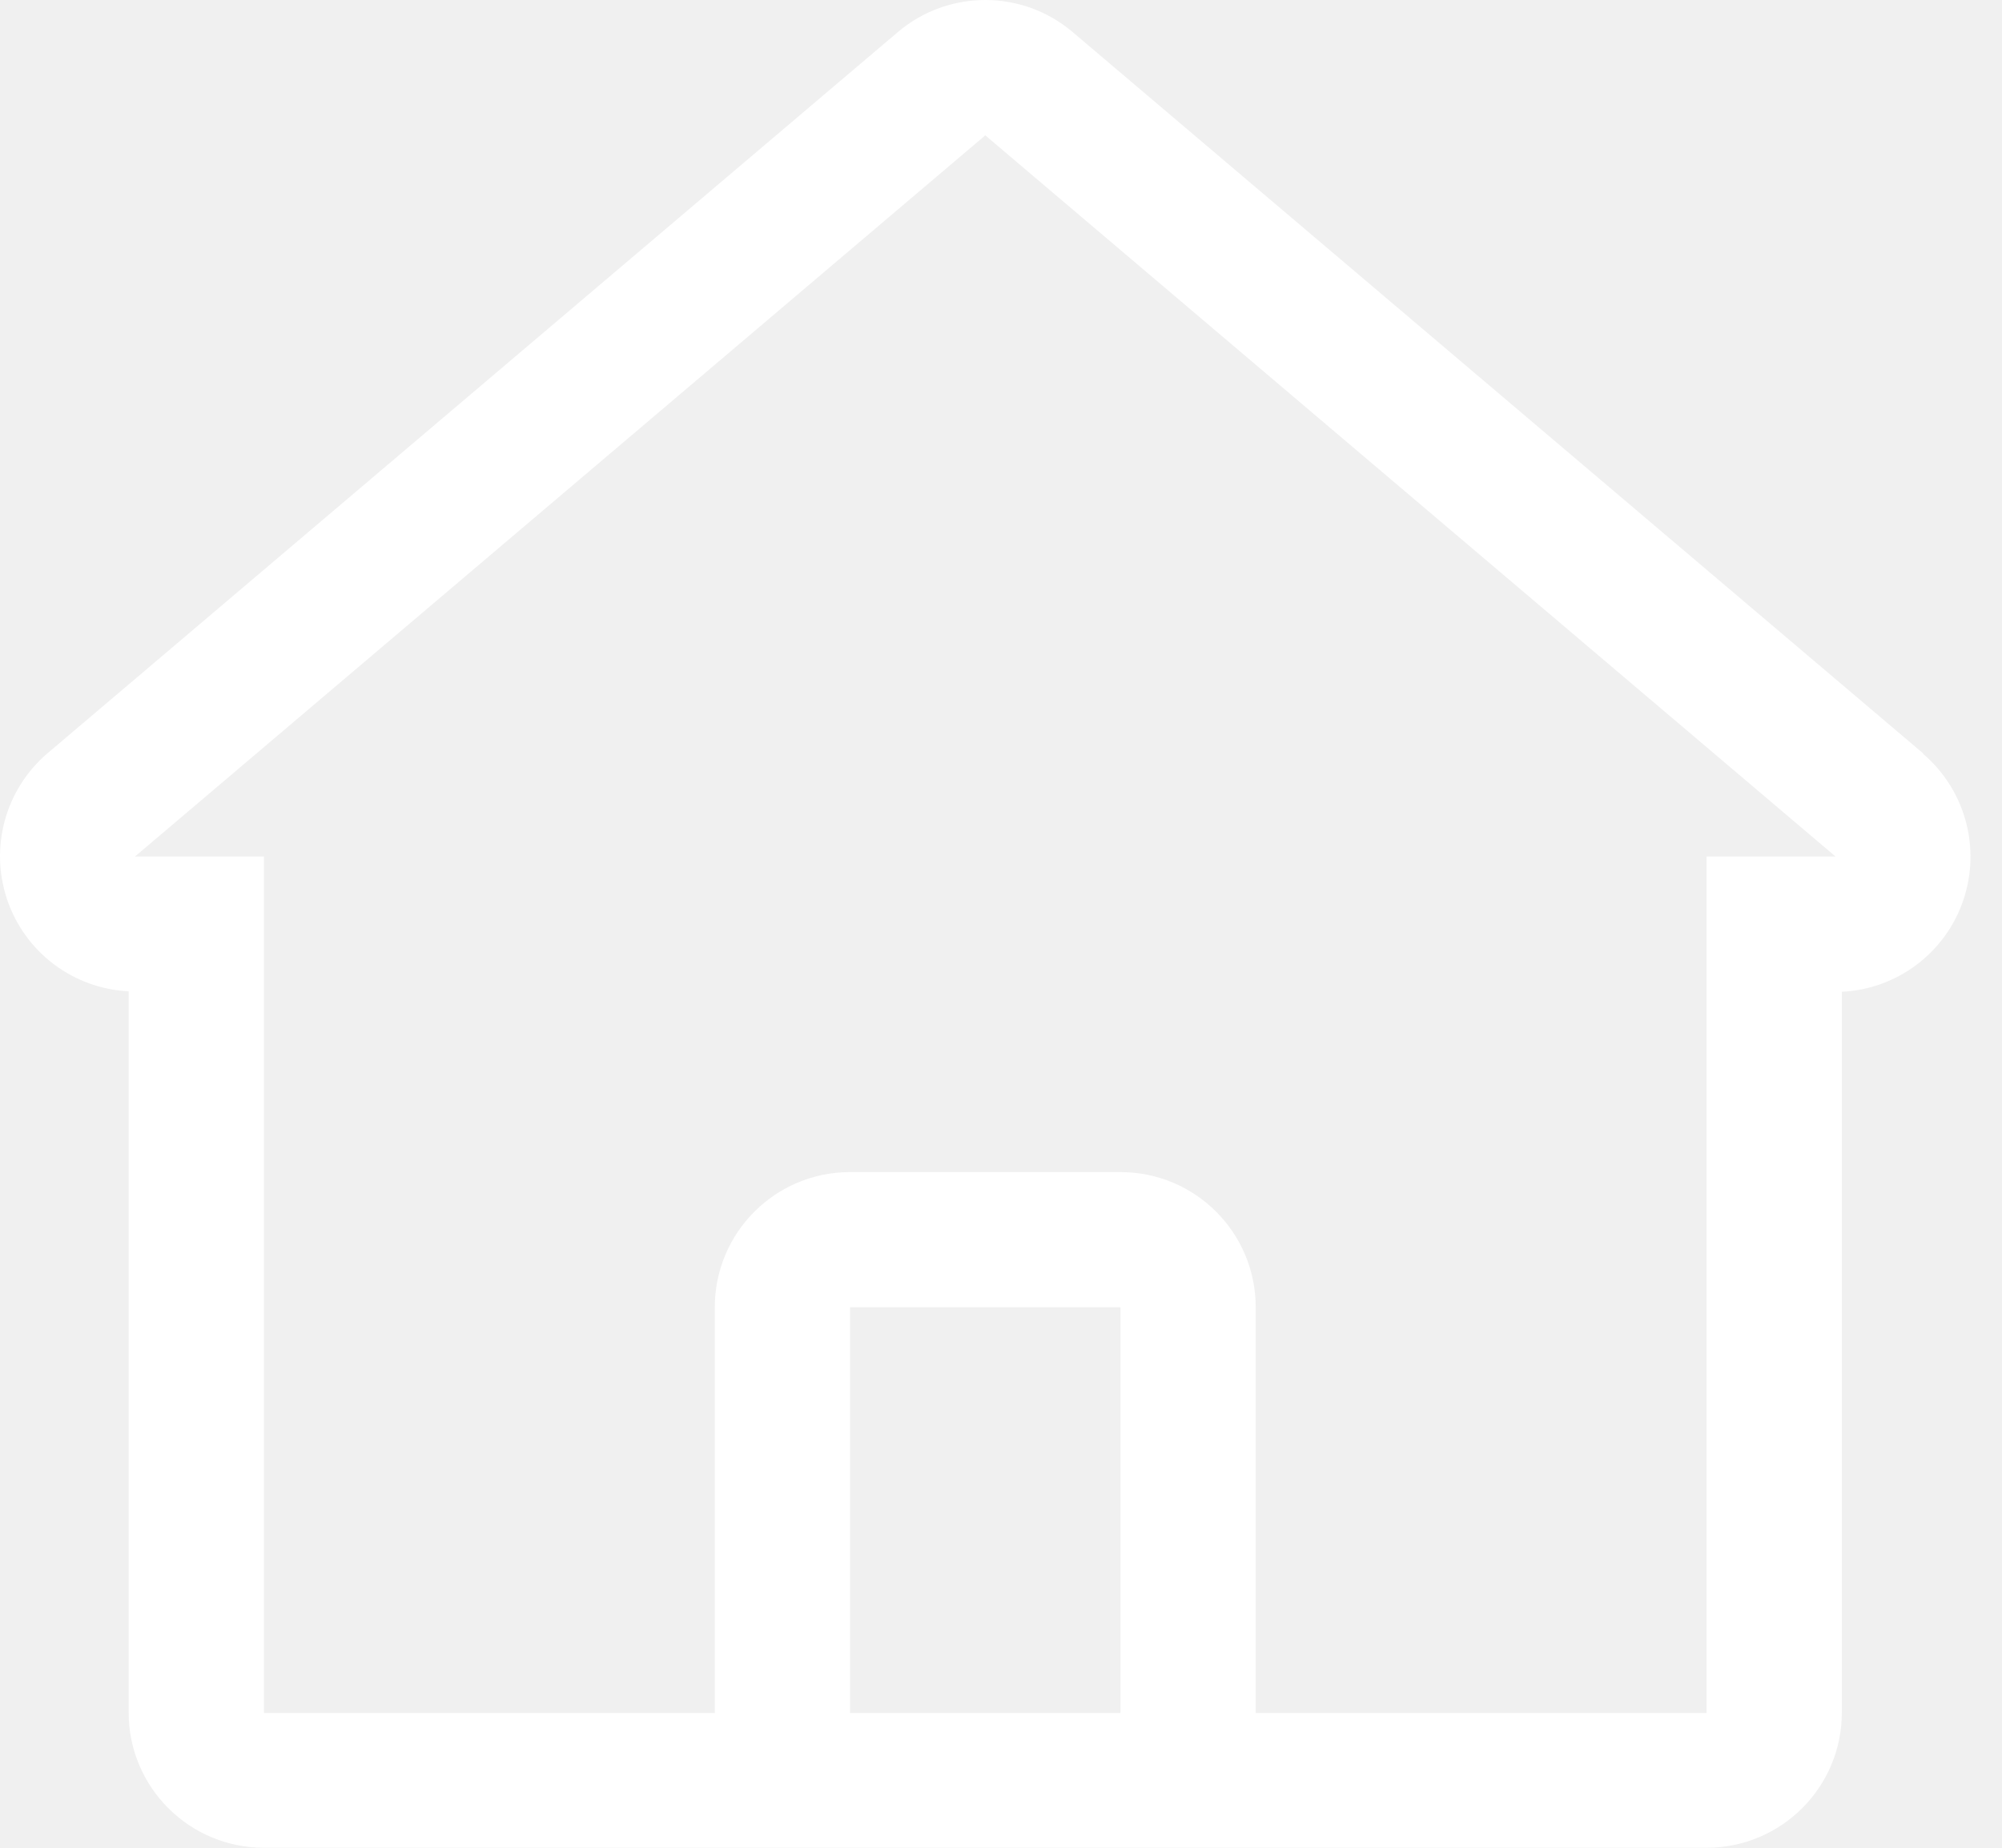
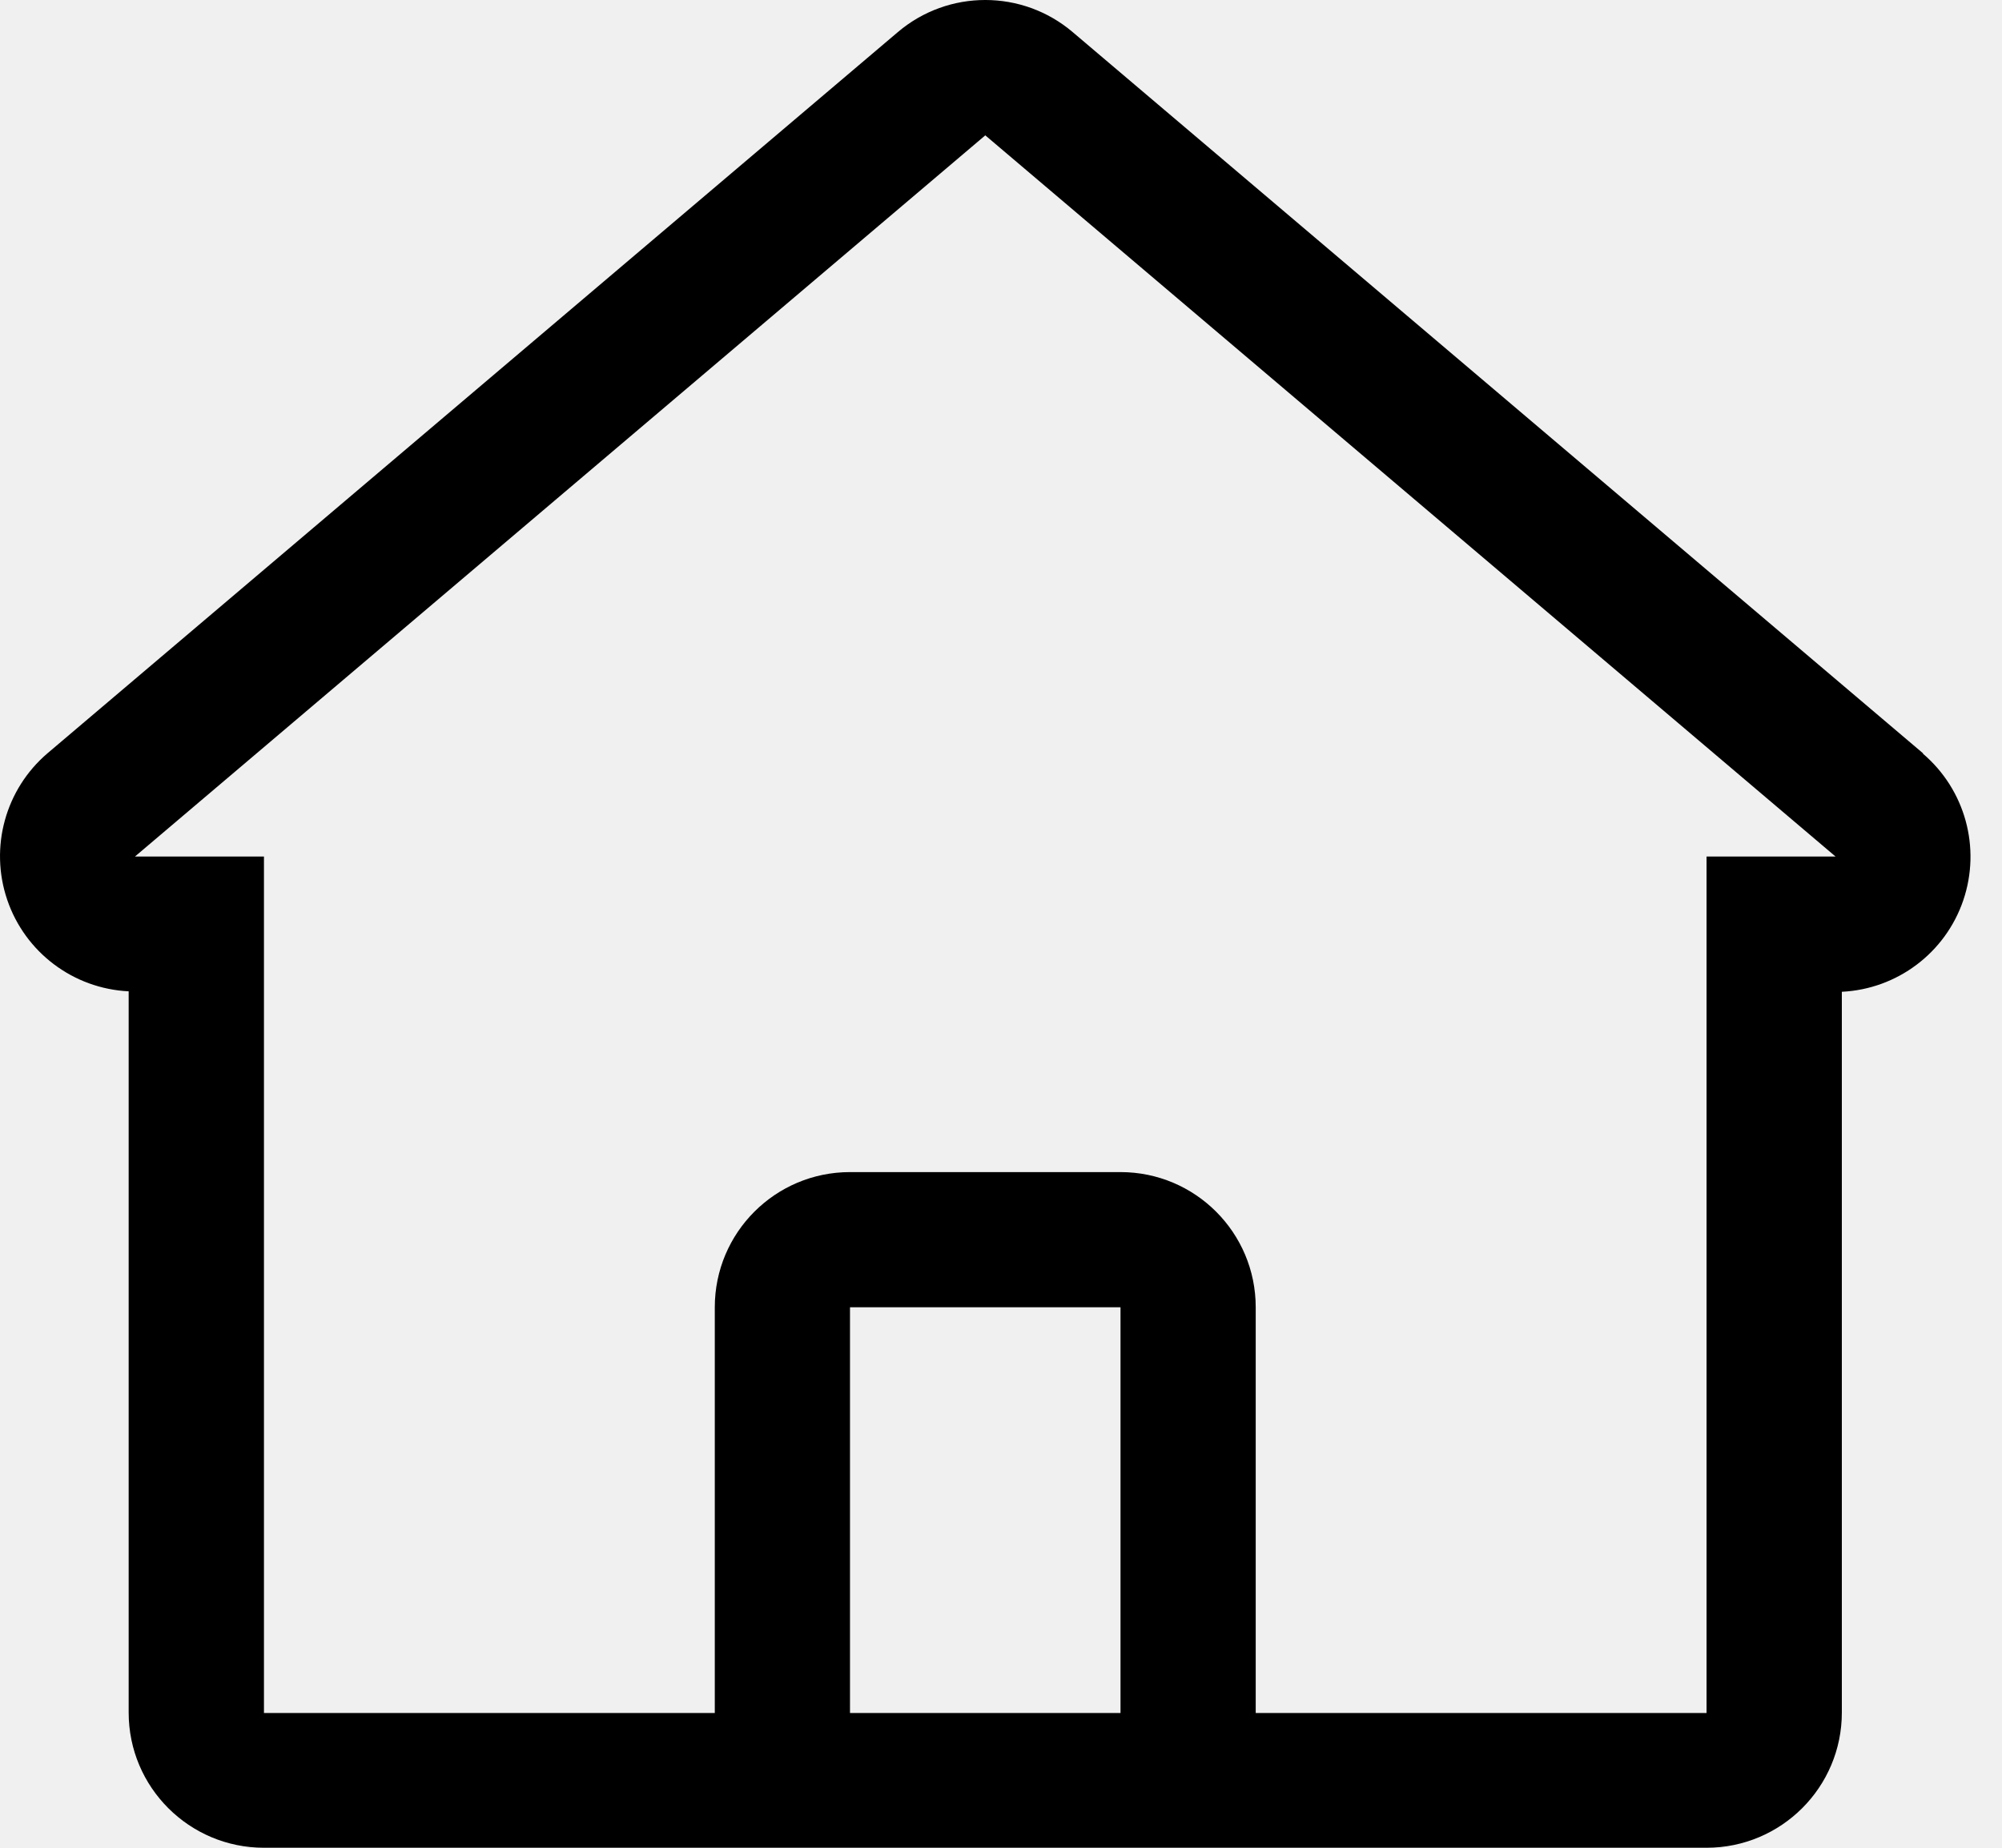
<svg xmlns="http://www.w3.org/2000/svg" width="26" height="24" viewBox="0 0 26 24" fill="none">
-   <path fill-rule="evenodd" clip-rule="evenodd" d="M24.974 9.784L13.931 0.417C13.276 -0.139 12.315 -0.139 11.66 0.417L0.617 9.784C0.069 10.252 -0.138 11.006 0.094 11.688C0.326 12.37 0.952 12.841 1.671 12.876V22.244C1.671 23.214 2.458 24 3.428 24H22.163C23.133 24 23.92 23.214 23.92 22.244V12.882C24.639 12.847 25.265 12.376 25.497 11.694C25.729 11.012 25.522 10.258 24.974 9.79V9.784ZM12.21 22.25H11.039V16.98H14.552V22.25H12.21ZM22.163 11.125V22.25H16.308V16.98C16.308 16.01 15.522 15.224 14.552 15.224H11.039C10.069 15.224 9.283 16.01 9.283 16.98V22.25H3.428V11.125H1.753L12.796 1.758L23.838 11.125H22.163Z" fill="white" />
+   <path fill-rule="evenodd" clip-rule="evenodd" d="M24.974 9.784L13.931 0.417C13.276 -0.139 12.315 -0.139 11.66 0.417L0.617 9.784C0.069 10.252 -0.138 11.006 0.094 11.688C0.326 12.37 0.952 12.841 1.671 12.876V22.244C1.671 23.214 2.458 24 3.428 24H22.163C23.133 24 23.92 23.214 23.92 22.244V12.882C24.639 12.847 25.265 12.376 25.497 11.694C25.729 11.012 25.522 10.258 24.974 9.79V9.784ZM12.21 22.25H11.039V16.98H14.552V22.25H12.21ZM22.163 11.125V22.25H16.308V16.98C16.308 16.01 15.522 15.224 14.552 15.224H11.039C10.069 15.224 9.283 16.01 9.283 16.98V22.25H3.428V11.125H1.753L12.796 1.758L23.838 11.125H22.163Z" fill="currentColor" />
</svg>
